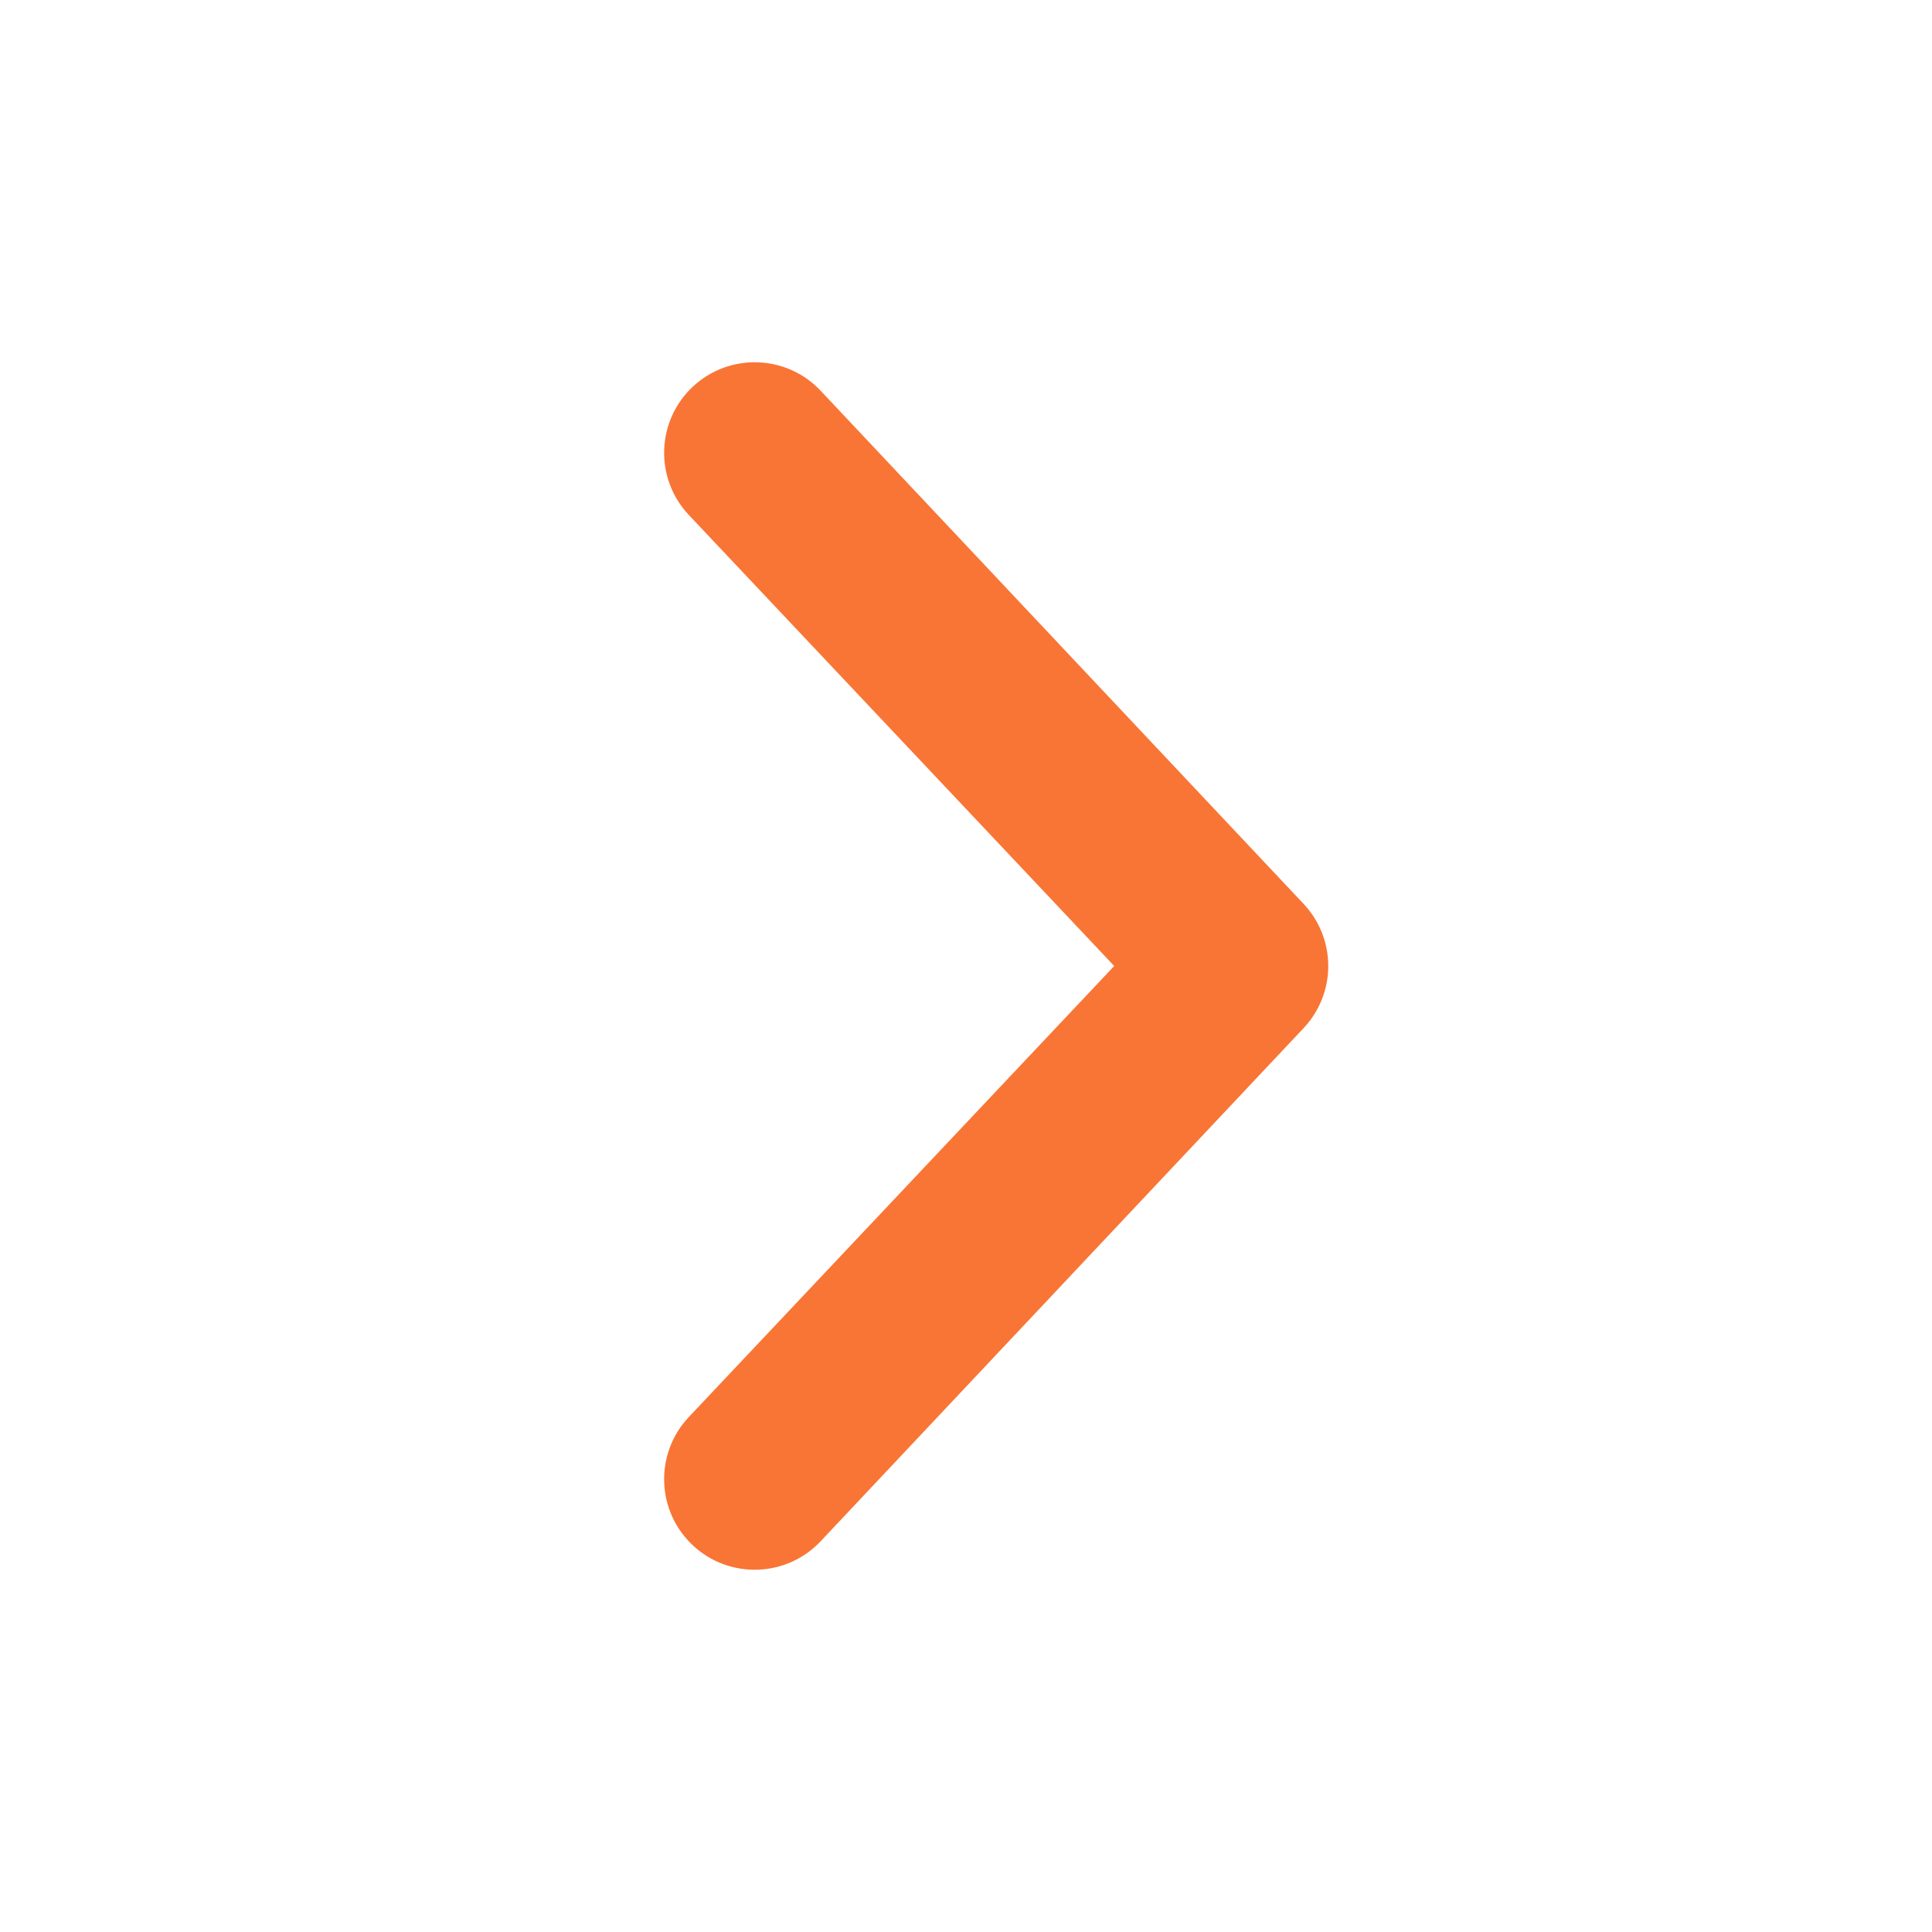
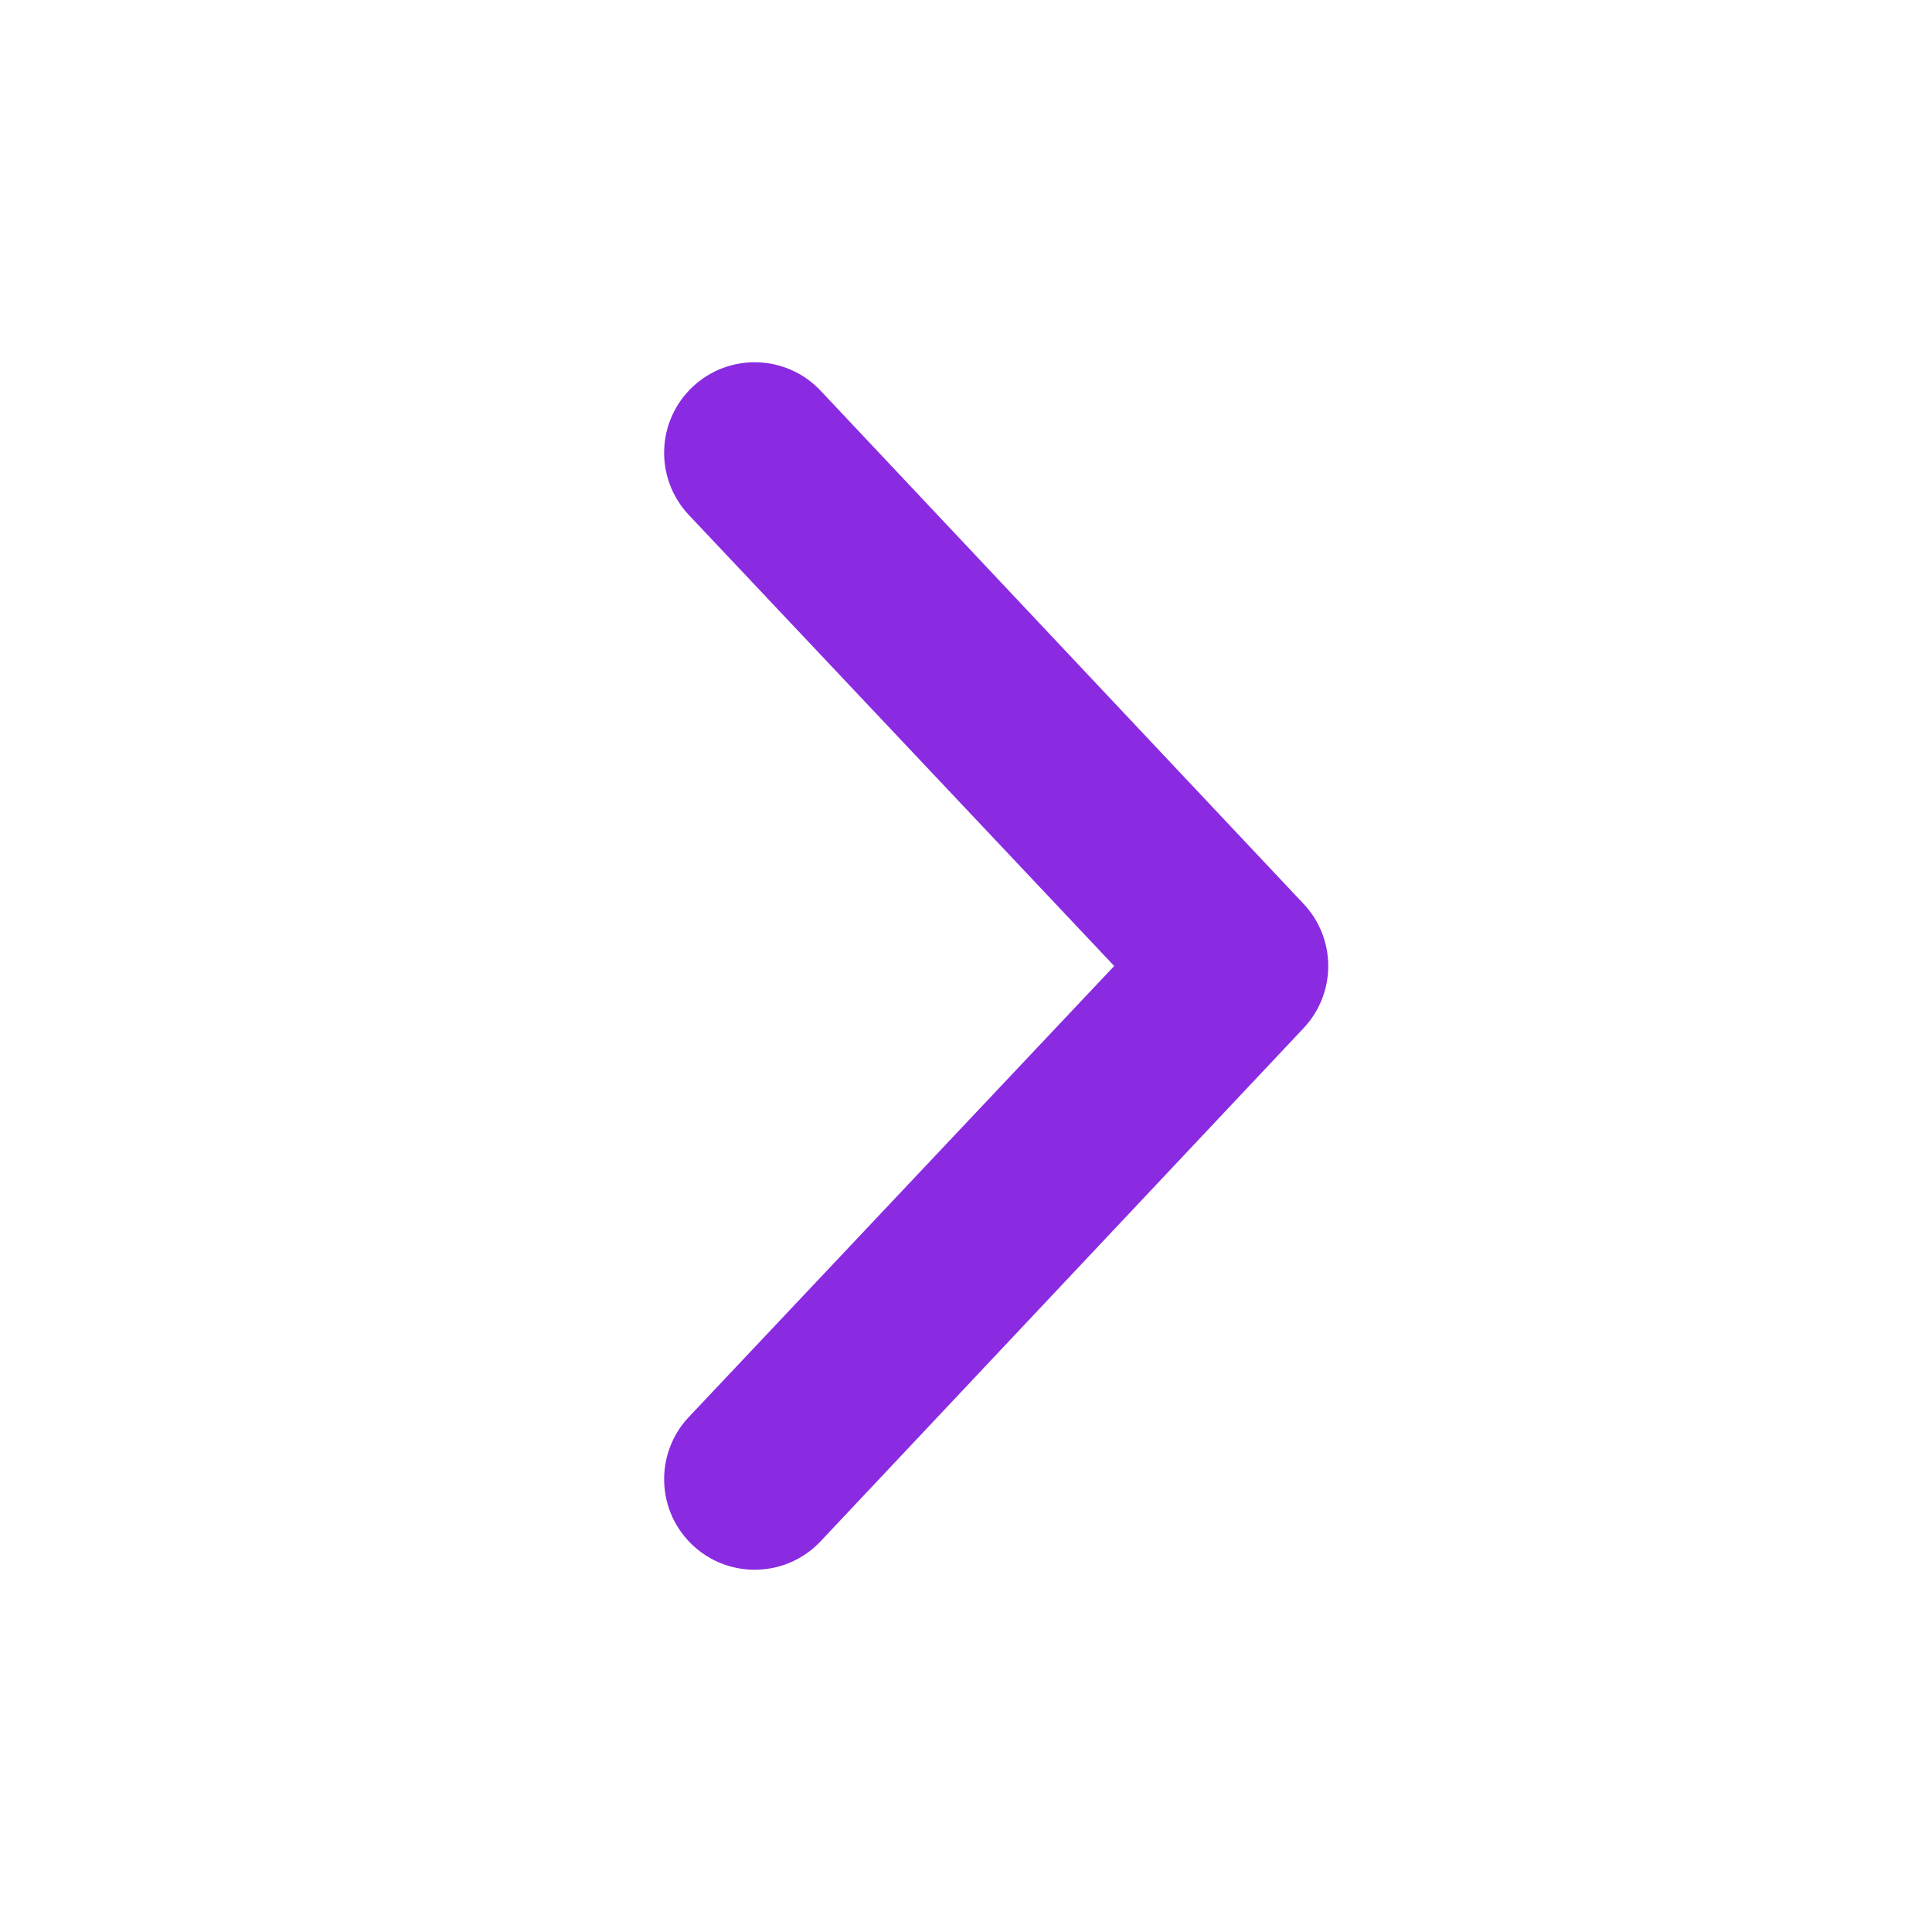
- <svg xmlns="http://www.w3.org/2000/svg" width="24" height="24" viewBox="0 0 24 24" fill="none">
-   <path d="M8.61 4.8C8.502 4.9 8.414 5.021 8.352 5.156C8.291 5.29 8.256 5.435 8.251 5.583C8.245 5.73 8.269 5.878 8.32 6.016C8.371 6.155 8.45 6.282 8.55 6.39L13.841 12L8.55 17.61C8.45 17.718 8.371 17.845 8.32 17.984C8.269 18.122 8.245 18.27 8.251 18.417C8.256 18.565 8.291 18.71 8.352 18.844C8.414 18.979 8.502 19.099 8.61 19.2C8.718 19.3 8.845 19.379 8.984 19.43C9.122 19.481 9.27 19.505 9.417 19.499C9.565 19.494 9.71 19.459 9.844 19.398C9.979 19.336 10.1 19.248 10.2 19.14L16.2 12.765C16.393 12.557 16.5 12.284 16.5 12C16.5 11.716 16.393 11.443 16.2 11.235L10.2 4.86C10.1 4.752 9.979 4.664 9.844 4.602C9.71 4.541 9.565 4.506 9.417 4.501C9.27 4.495 9.122 4.519 8.984 4.57C8.845 4.621 8.718 4.7 8.61 4.8Z" fill="#F97535" />
+ <svg xmlns="http://www.w3.org/2000/svg" id="SvgjsSvg1029" width="288" height="288" version="1.1">
+   <defs id="SvgjsDefs1030" />
+   <g id="SvgjsG1031">
+     <svg fill="none" viewBox="0 0 24 24" width="288" height="288">
+       <path fill="#8a2be2" d="M8.61 4.8C8.502 4.9 8.414 5.021 8.352 5.156C8.291 5.29 8.256 5.435 8.251 5.583C8.245 5.73 8.269 5.878 8.32 6.016C8.371 6.155 8.45 6.282 8.55 6.39L13.841 12L8.55 17.61C8.45 17.718 8.371 17.845 8.32 17.984C8.269 18.122 8.245 18.27 8.251 18.417C8.256 18.565 8.291 18.71 8.352 18.844C8.414 18.979 8.502 19.099 8.61 19.2C8.718 19.3 8.845 19.379 8.984 19.43C9.122 19.481 9.27 19.505 9.417 19.499C9.565 19.494 9.71 19.459 9.844 19.398C9.979 19.336 10.1 19.248 10.2 19.14L16.2 12.765C16.393 12.557 16.5 12.284 16.5 12C16.5 11.716 16.393 11.443 16.2 11.235L10.2 4.86C10.1 4.752 9.979 4.664 9.844 4.602C9.71 4.541 9.565 4.506 9.417 4.501C9.27 4.495 9.122 4.519 8.984 4.57C8.845 4.621 8.718 4.7 8.61 4.8Z" class="colorF97535 svgShape" />
+     </svg>
+   </g>
</svg>
